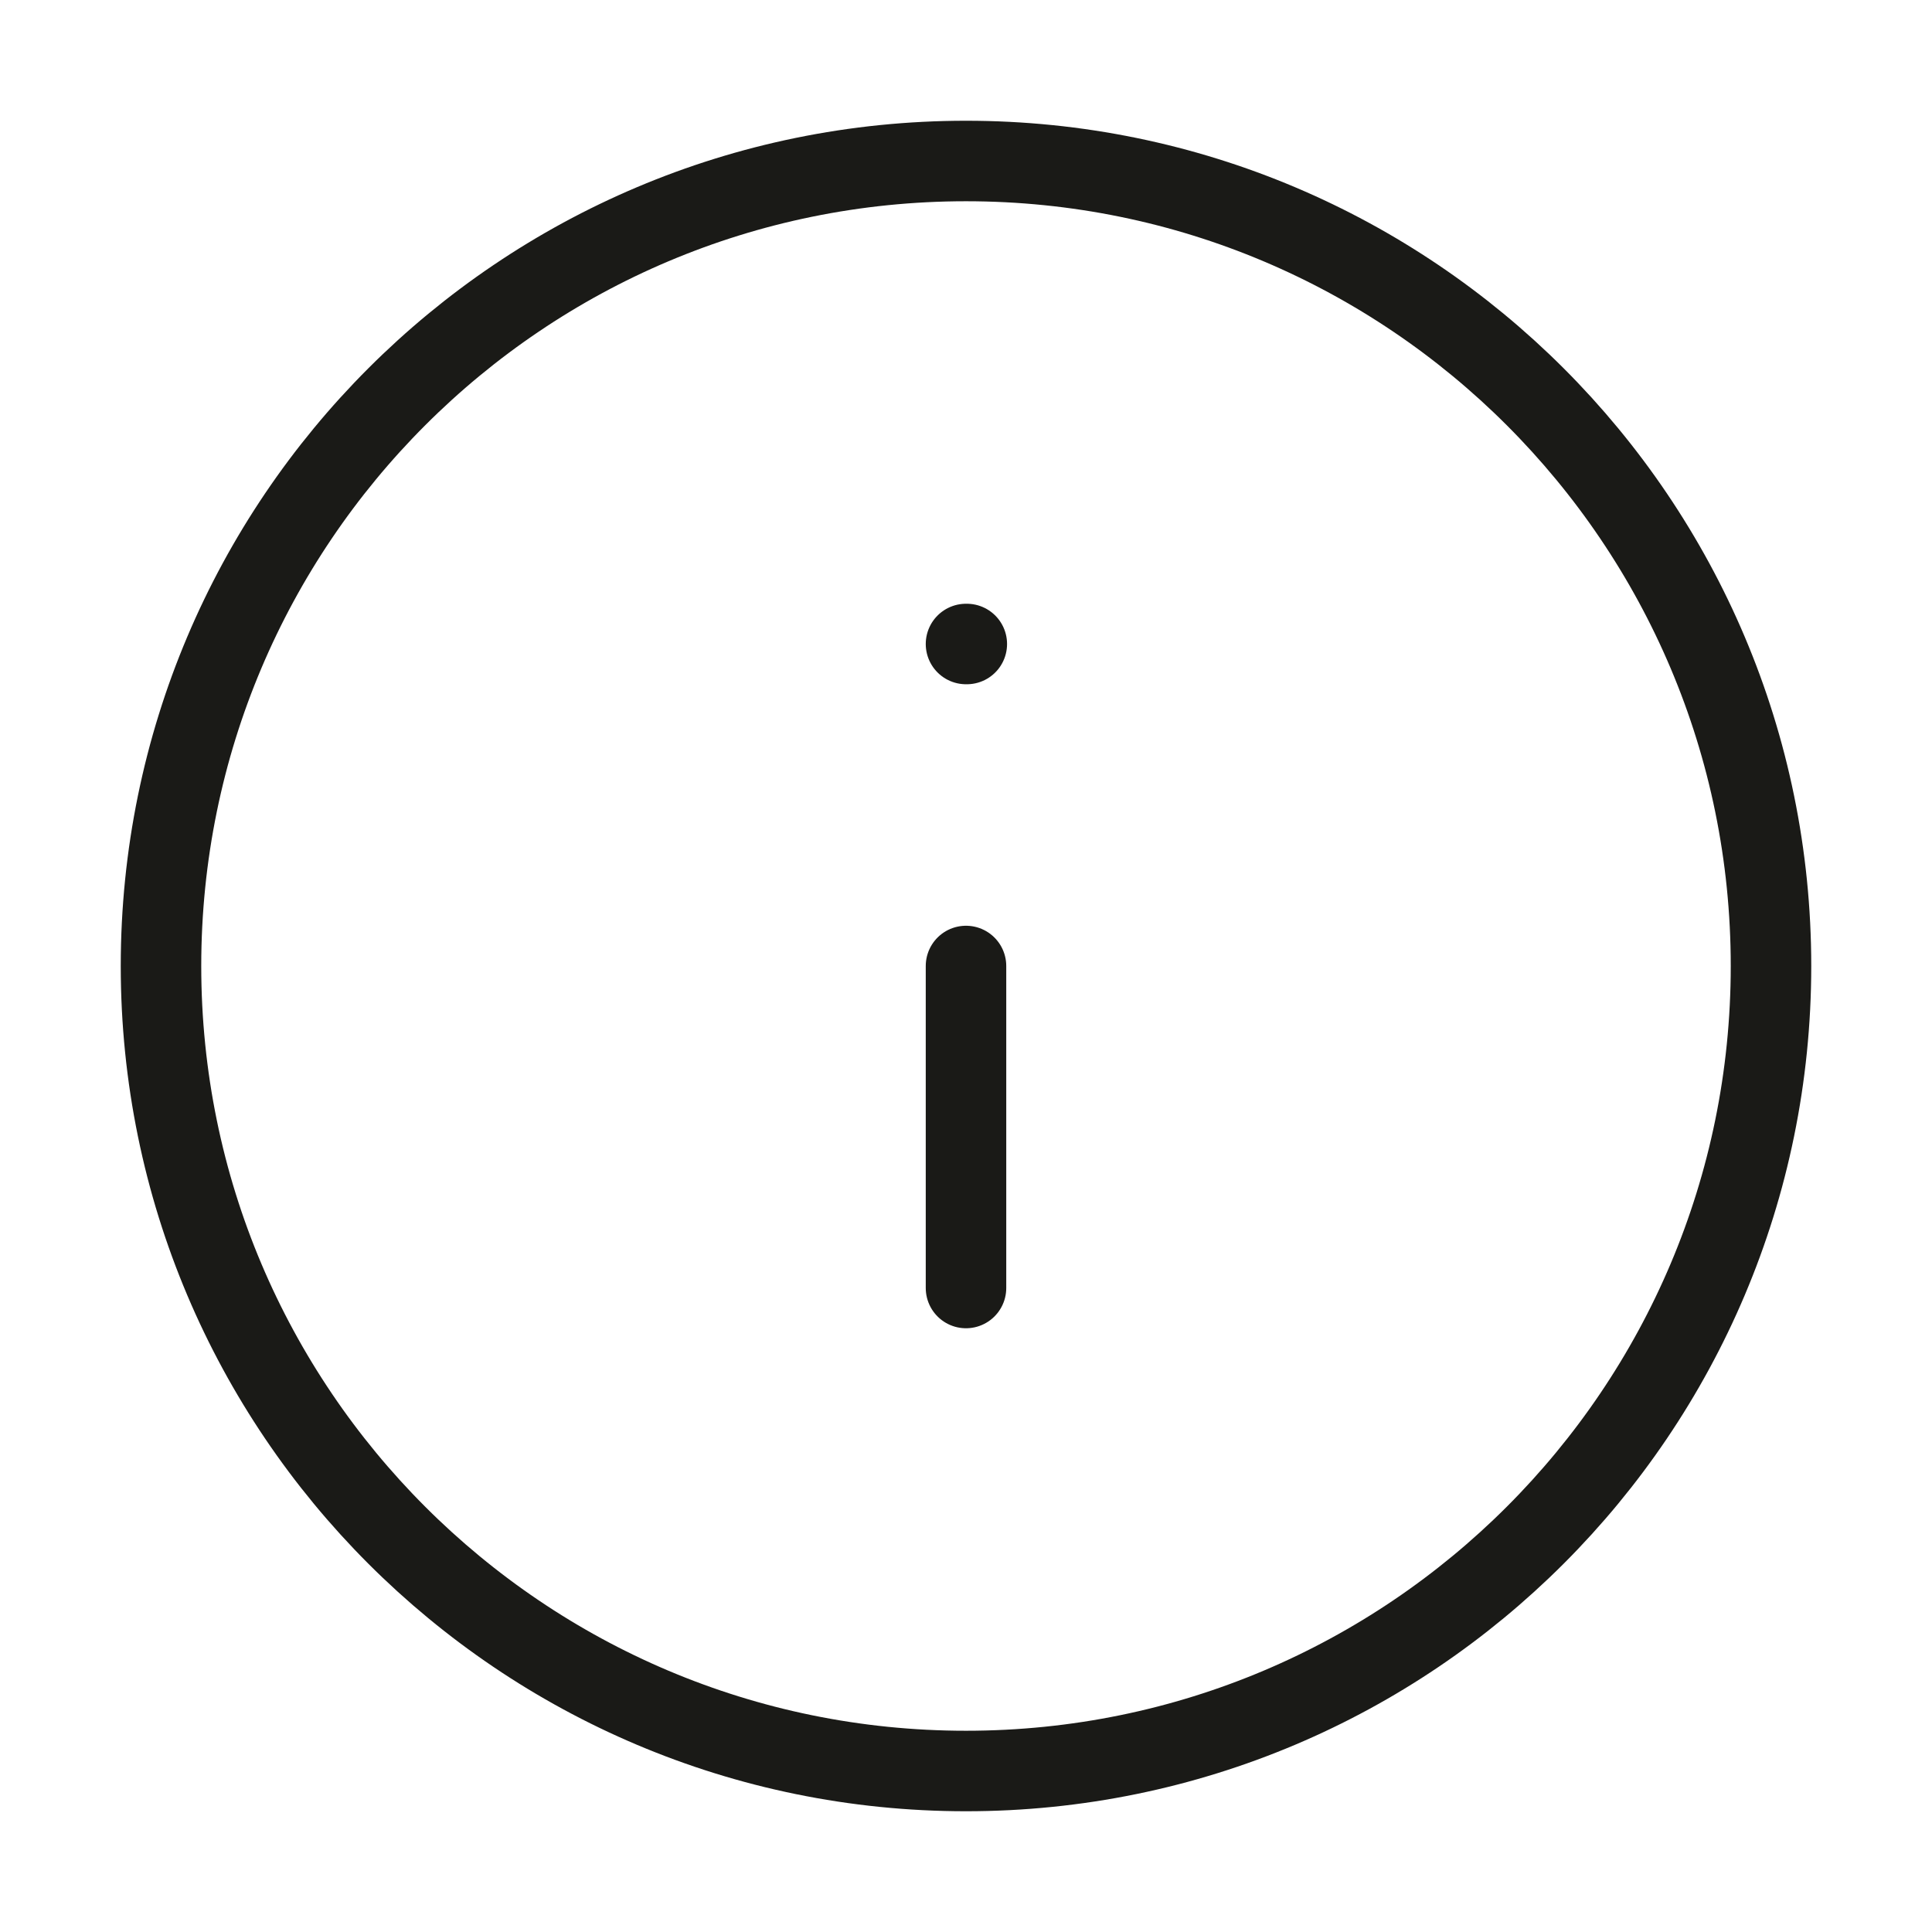
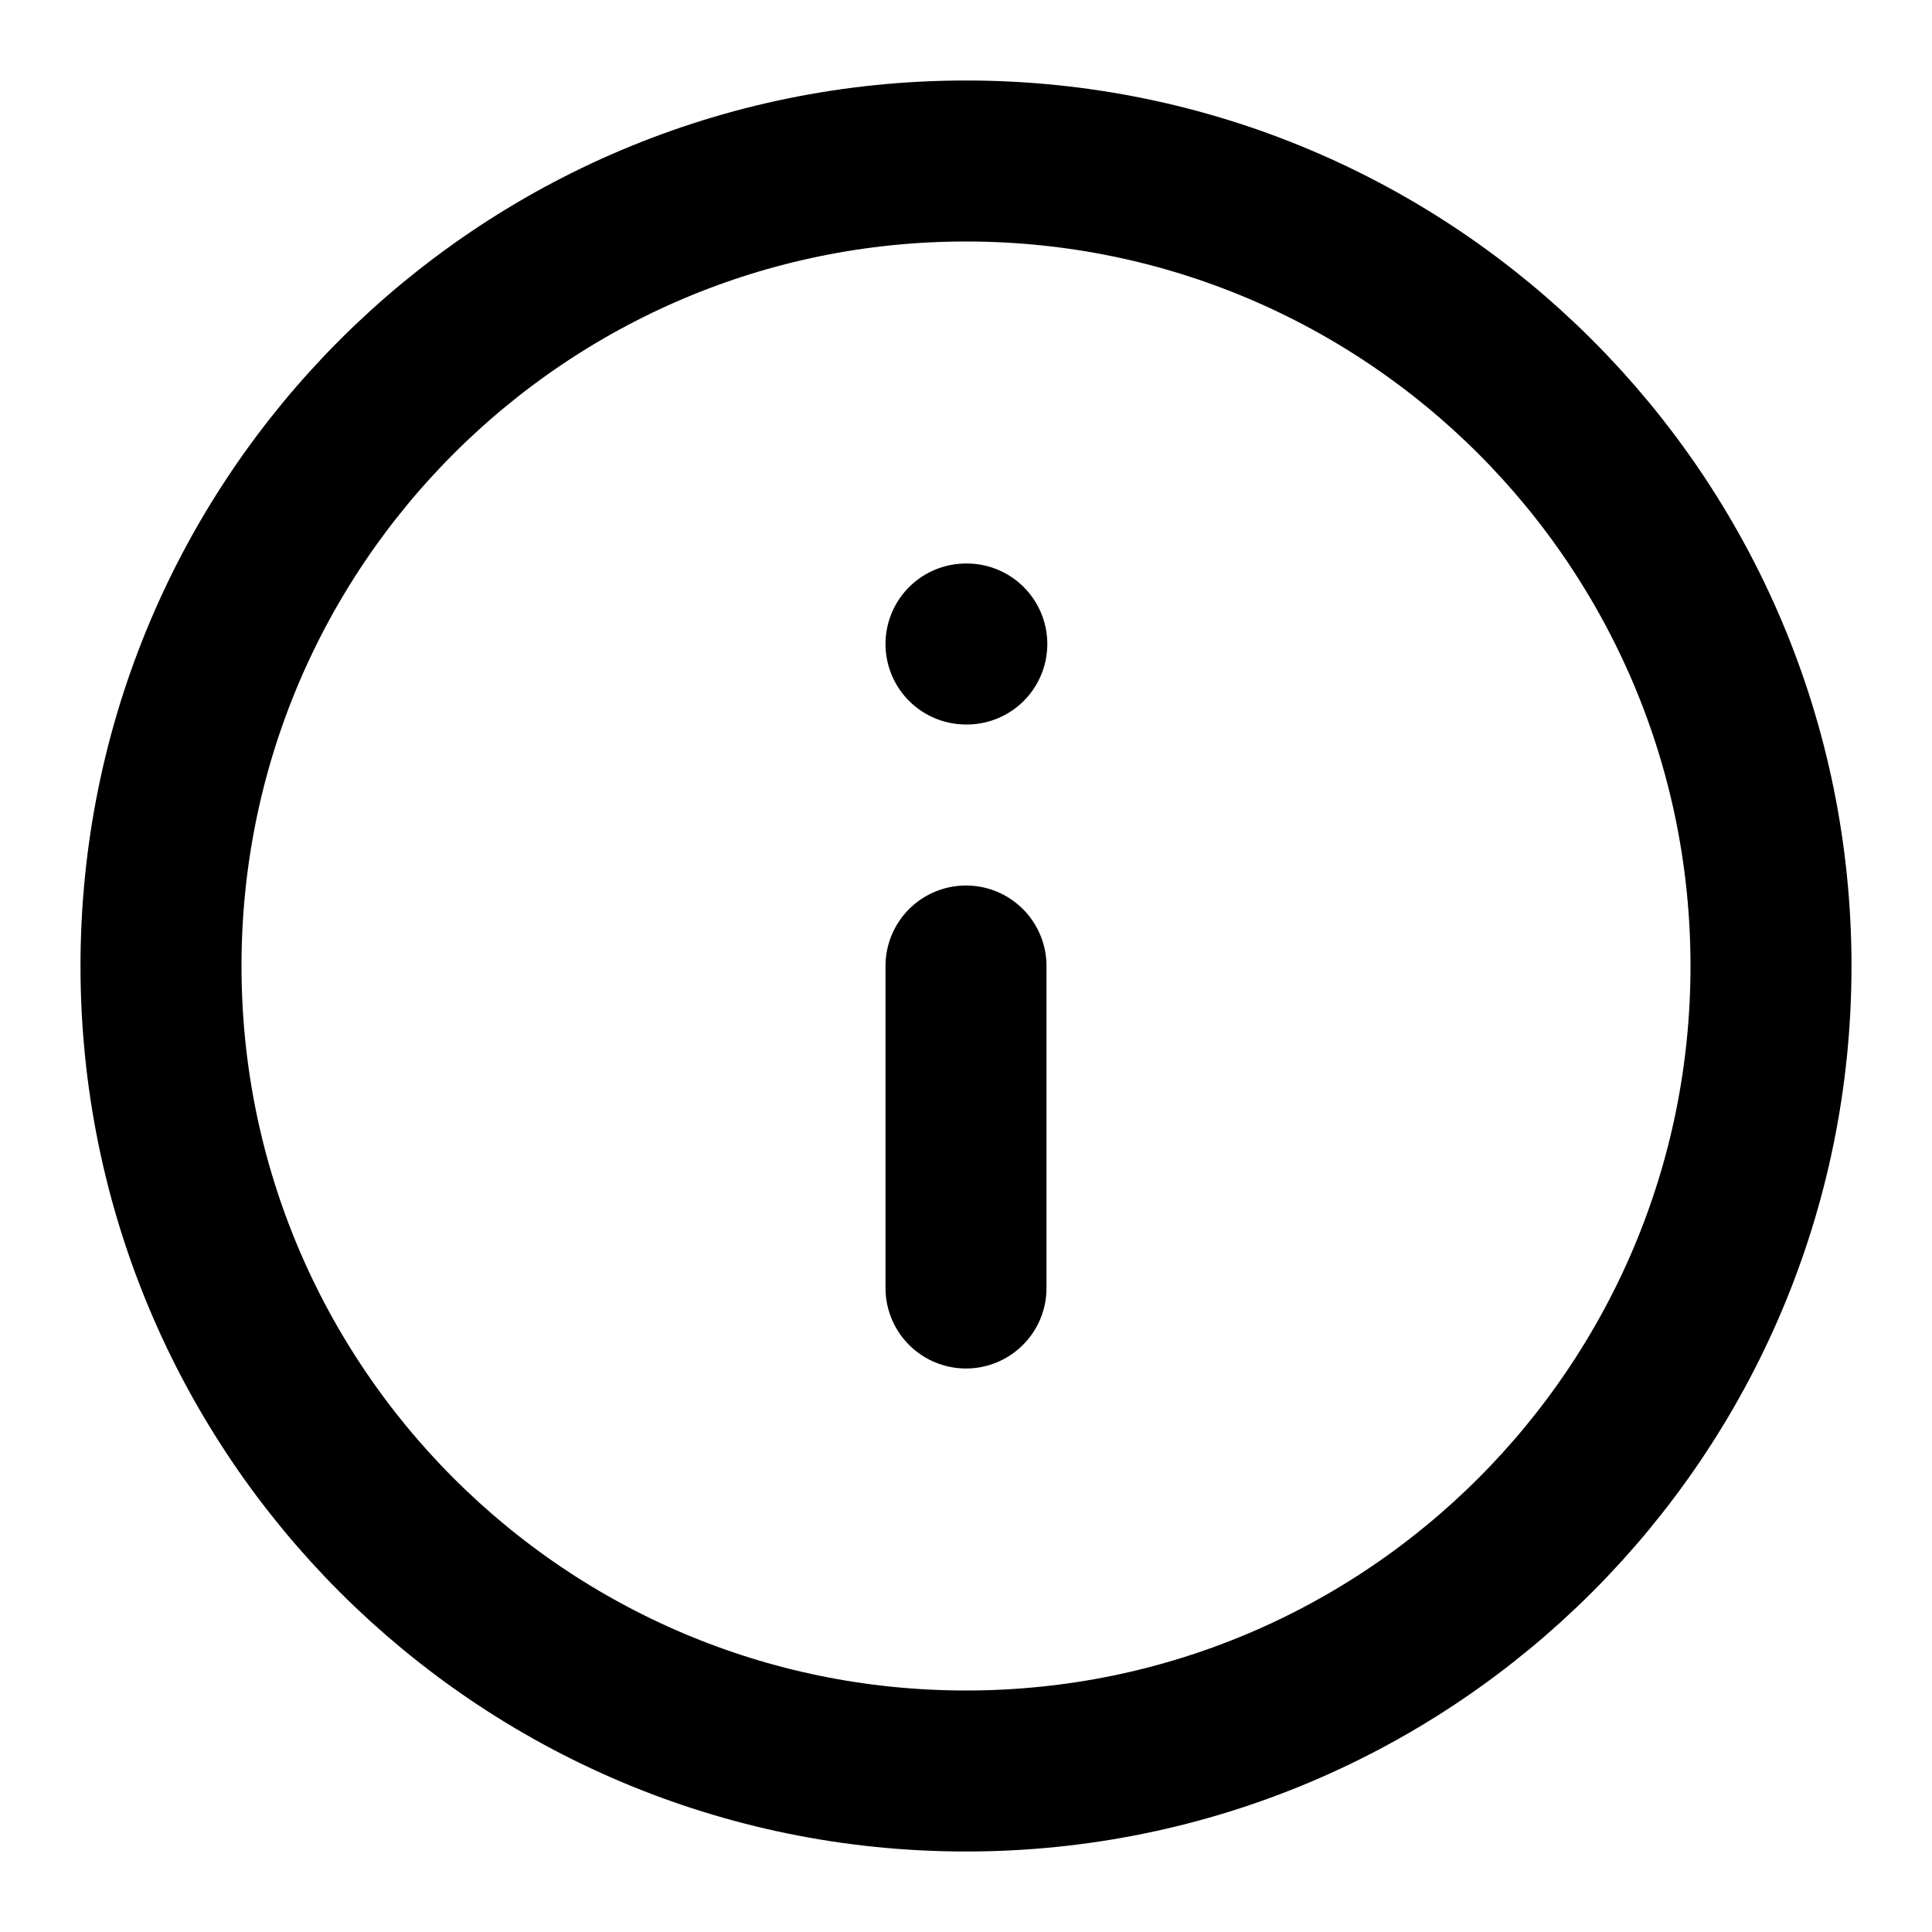
- <svg xmlns="http://www.w3.org/2000/svg" width="24" height="24" viewBox="0 0 24 24" fill="none" stroke="rgba(26, 26, 23, 1)" stroke-width="1" stroke-linecap="round" stroke-linejoin="round" class="feather feather-info">
+ <svg xmlns="http://www.w3.org/2000/svg" width="24" height="24" viewBox="0 0 24 24" fill="none" stroke="currentColor" stroke-width="2" stroke-linecap="round" stroke-linejoin="round" class="feather feather-info">
  <circle cx="12" cy="12" r="10" />
  <line x1="12" y1="16" x2="12" y2="12" />
  <line x1="12" y1="8" x2="12.01" y2="8" />
</svg>
